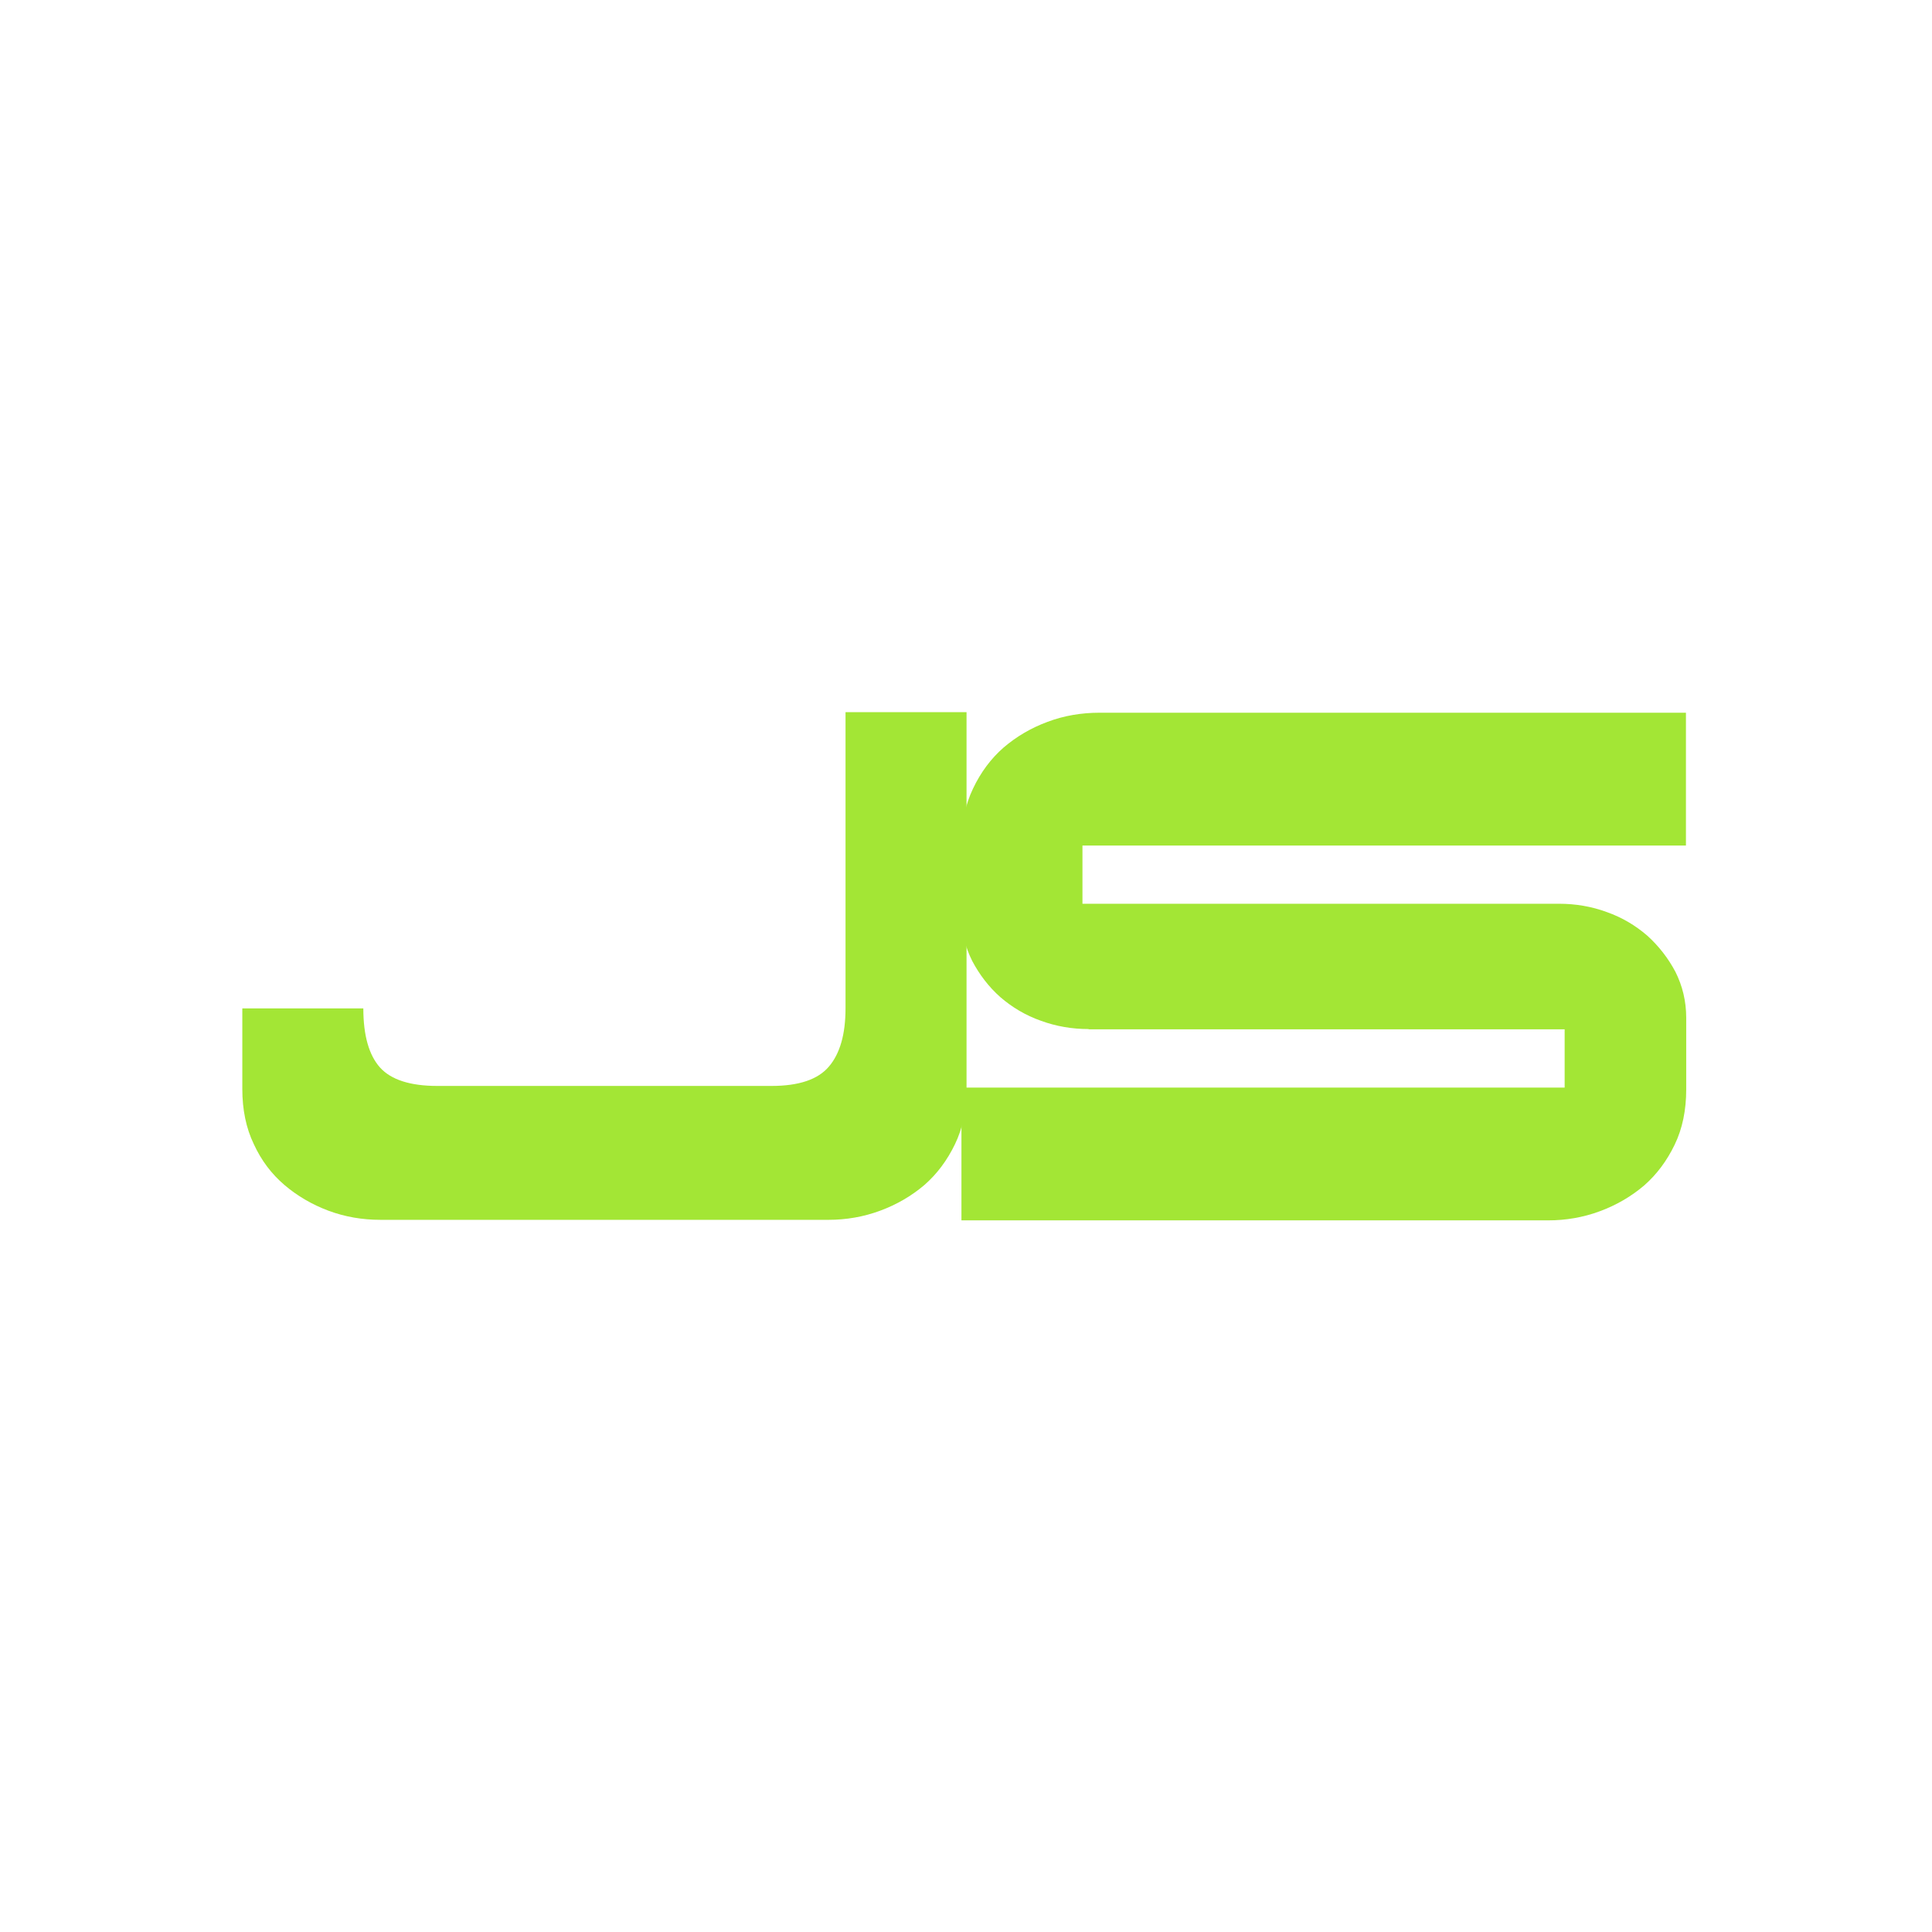
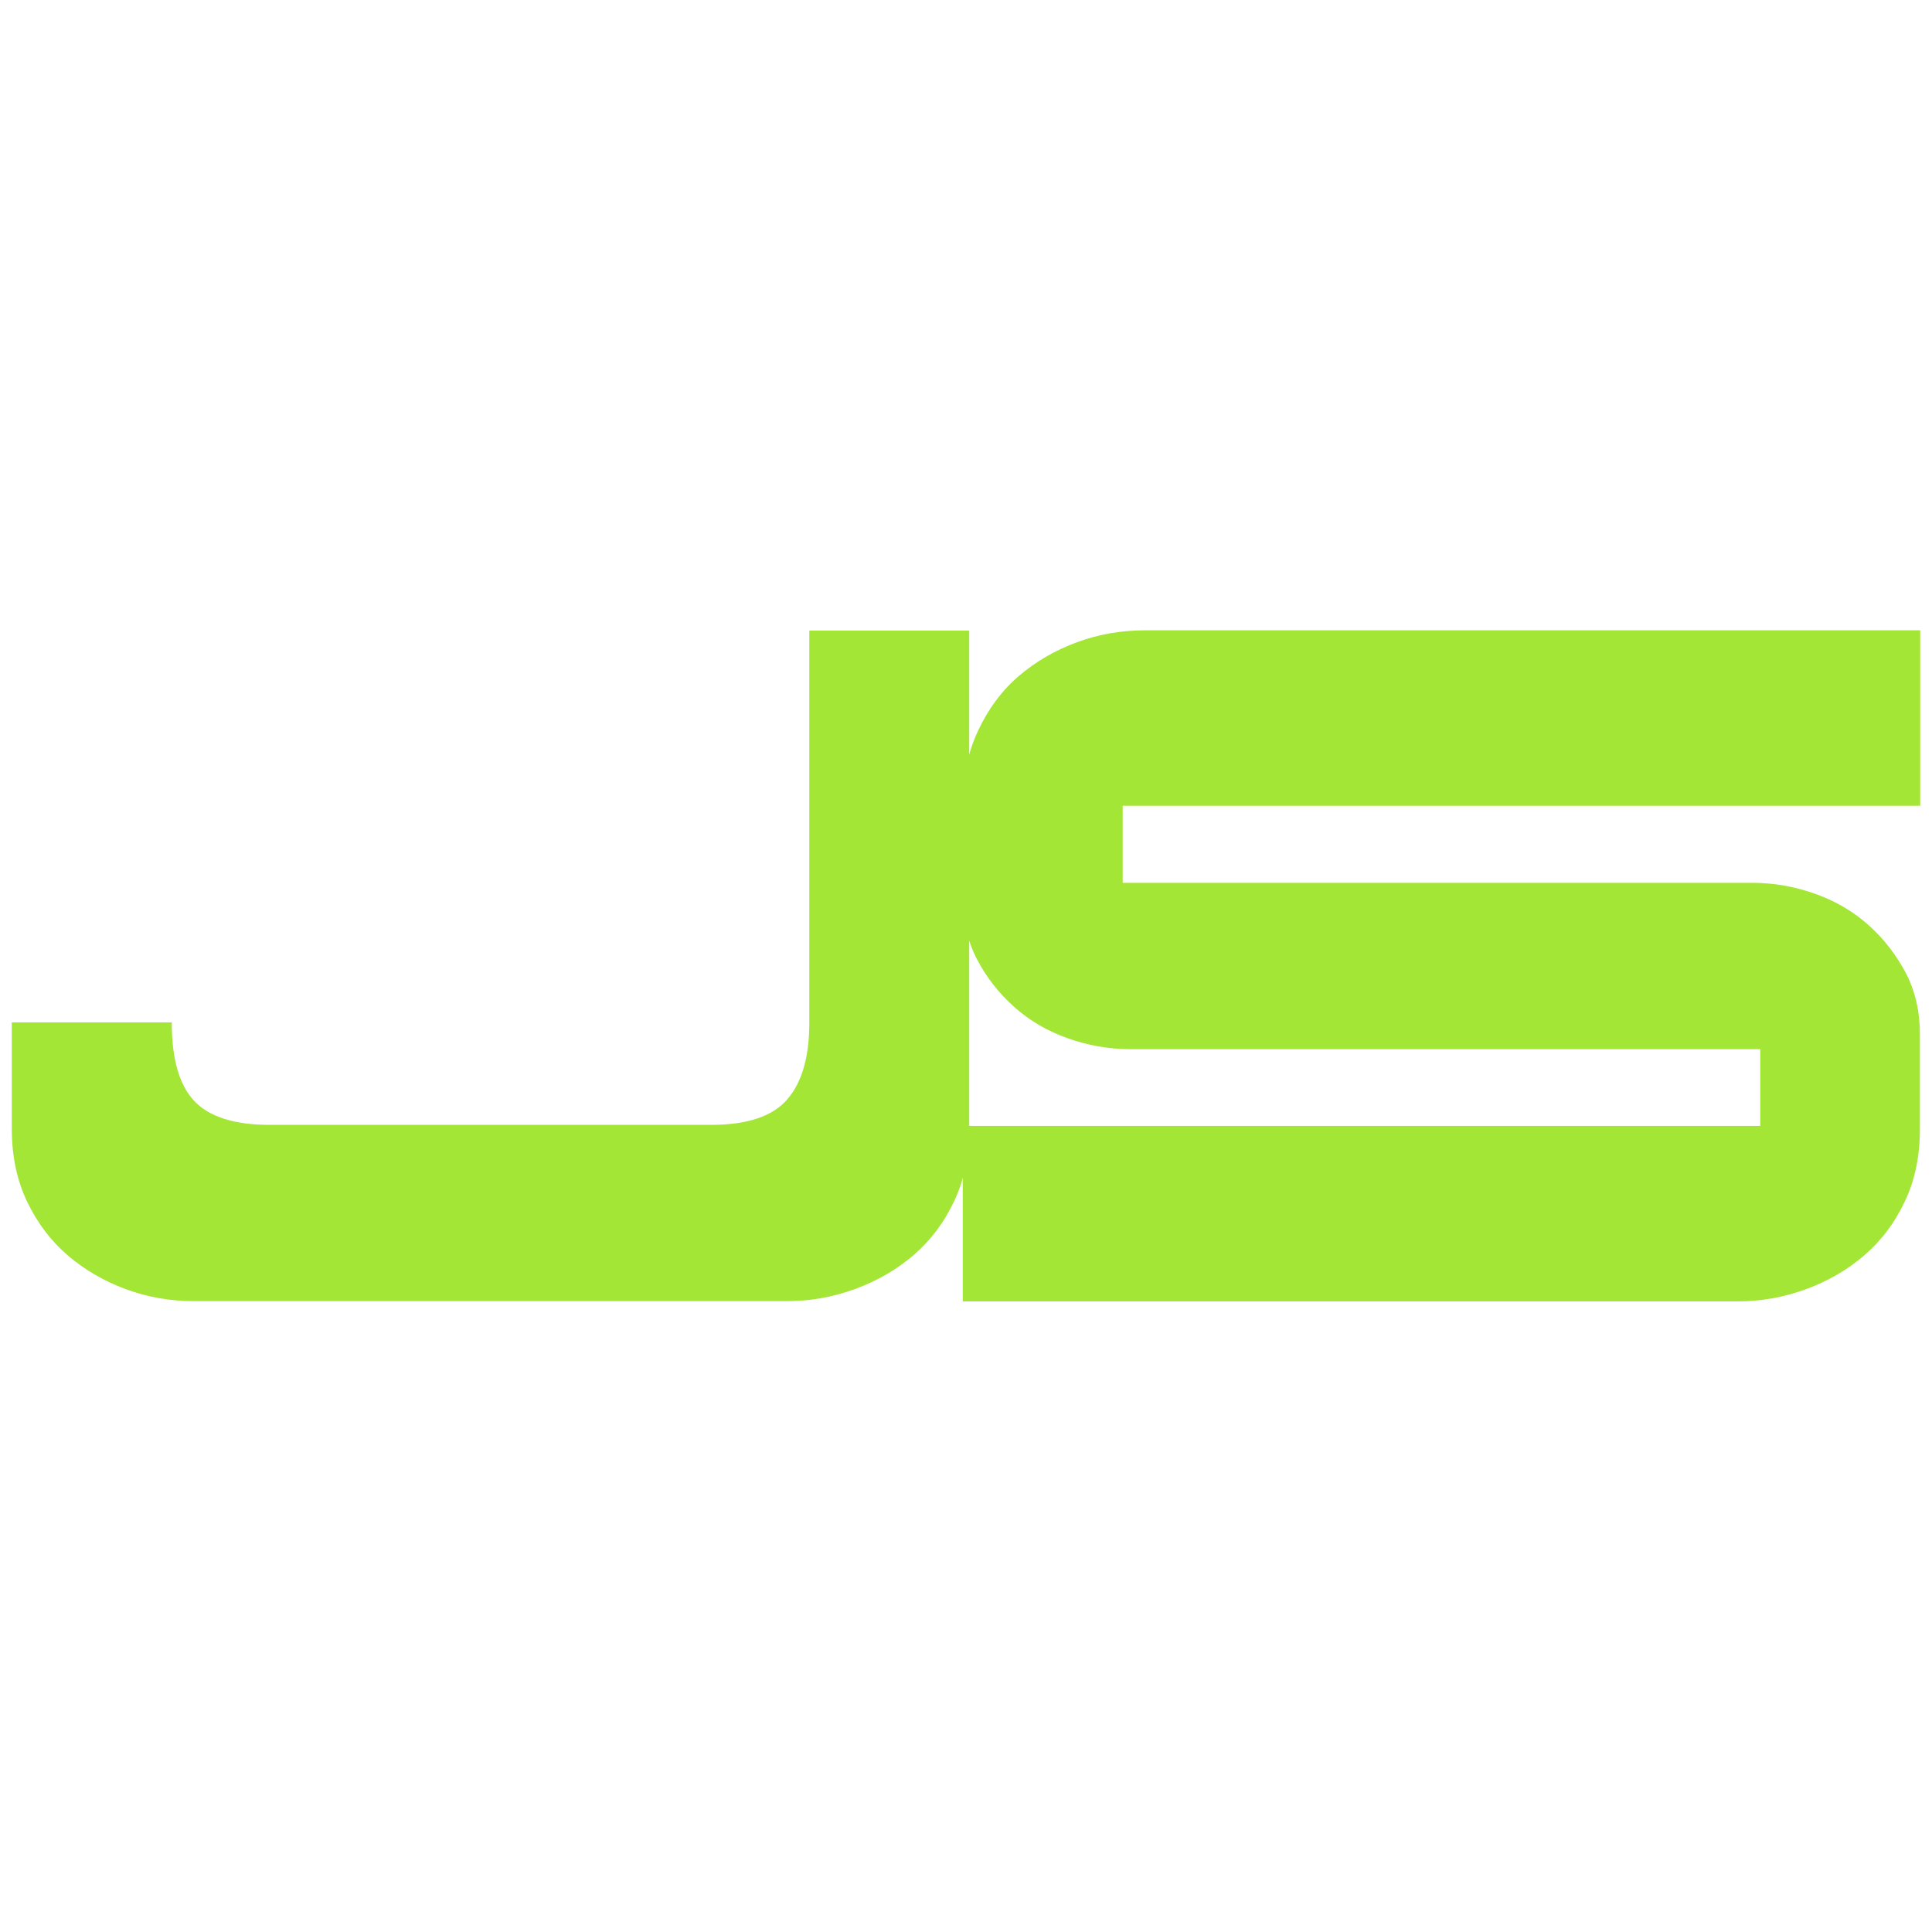
- <svg xmlns="http://www.w3.org/2000/svg" width="50" height="50" viewBox="0 0 50 50" fill="none">
-   <path d="M21.882 18.43H25.014V28.18C25.014 28.715 24.917 29.194 24.715 29.611C24.514 30.028 24.25 30.382 23.924 30.667C23.59 30.951 23.208 31.174 22.778 31.333C22.347 31.493 21.896 31.569 21.444 31.569H9.847C9.375 31.569 8.931 31.493 8.5 31.333C8.076 31.174 7.694 30.951 7.361 30.667C7.028 30.382 6.764 30.035 6.569 29.611C6.368 29.194 6.271 28.715 6.271 28.18V26.097H9.403C9.403 26.799 9.549 27.305 9.833 27.625C10.118 27.944 10.618 28.104 11.319 28.104H19.965C20.674 28.104 21.167 27.938 21.451 27.604C21.736 27.271 21.882 26.771 21.882 26.097V18.43Z" fill="#A3E635" />
-   <path d="M28.174 26.632C27.75 26.632 27.333 26.562 26.938 26.417C26.542 26.278 26.195 26.07 25.889 25.806C25.59 25.542 25.347 25.222 25.16 24.868C24.979 24.507 24.882 24.111 24.882 23.681V21.826C24.882 21.306 24.979 20.833 25.181 20.41C25.382 19.986 25.646 19.632 25.972 19.347C26.306 19.062 26.681 18.84 27.111 18.681C27.535 18.521 27.986 18.445 28.458 18.445H43.632V21.882H28.014V23.389H40.347C40.771 23.389 41.188 23.458 41.583 23.604C41.979 23.743 42.326 23.951 42.632 24.215C42.931 24.486 43.174 24.799 43.361 25.153C43.542 25.514 43.639 25.91 43.639 26.34V28.195C43.639 28.729 43.542 29.208 43.34 29.625C43.139 30.042 42.875 30.396 42.549 30.681C42.215 30.965 41.833 31.188 41.403 31.347C40.972 31.507 40.521 31.583 40.069 31.583H24.882V28.146H40.493V26.639H28.174V26.632Z" fill="#A3E635" />
+ <svg xmlns="http://www.w3.org/2000/svg" width="40" height="40" viewBox="0 0 40 40" fill="none">
+   <path d="M16.756 13.056H20.067V23.367C20.067 23.933 19.961 24.439 19.75 24.878C19.539 25.322 19.261 25.689 18.911 25.989C18.561 26.289 18.156 26.522 17.7 26.689C17.239 26.856 16.772 26.939 16.289 26.939H4.022C3.522 26.939 3.05 26.856 2.6 26.689C2.15 26.522 1.75 26.289 1.4 25.989C1.05 25.689 0.772 25.317 0.561 24.878C0.35 24.439 0.244 23.933 0.244 23.367V21.167H3.556C3.556 21.911 3.706 22.45 4.011 22.783C4.317 23.117 4.839 23.289 5.583 23.289H14.728C15.472 23.289 16 23.111 16.3 22.761C16.606 22.406 16.756 21.878 16.756 21.172V13.056Z" fill="#A3E635" />
+   <path d="M23.406 21.722C22.956 21.722 22.517 21.644 22.1 21.494C21.678 21.344 21.311 21.128 20.994 20.844C20.678 20.561 20.417 20.228 20.222 19.85C20.028 19.472 19.933 19.05 19.933 18.589V16.628C19.933 16.078 20.039 15.578 20.25 15.128C20.461 14.678 20.739 14.3 21.089 14C21.439 13.7 21.839 13.467 22.289 13.3C22.739 13.133 23.211 13.05 23.711 13.05H39.756V16.683H23.244V18.278H36.278C36.728 18.278 37.161 18.356 37.583 18.506C38.006 18.656 38.372 18.872 38.689 19.156C39.006 19.439 39.261 19.772 39.461 20.15C39.656 20.528 39.75 20.95 39.75 21.411V23.372C39.75 23.939 39.645 24.444 39.433 24.883C39.222 25.328 38.944 25.694 38.594 25.994C38.245 26.294 37.839 26.528 37.383 26.694C36.922 26.861 36.456 26.944 35.972 26.944H19.933V23.311H36.444V21.722H23.406Z" fill="#A3E635" />
</svg>
